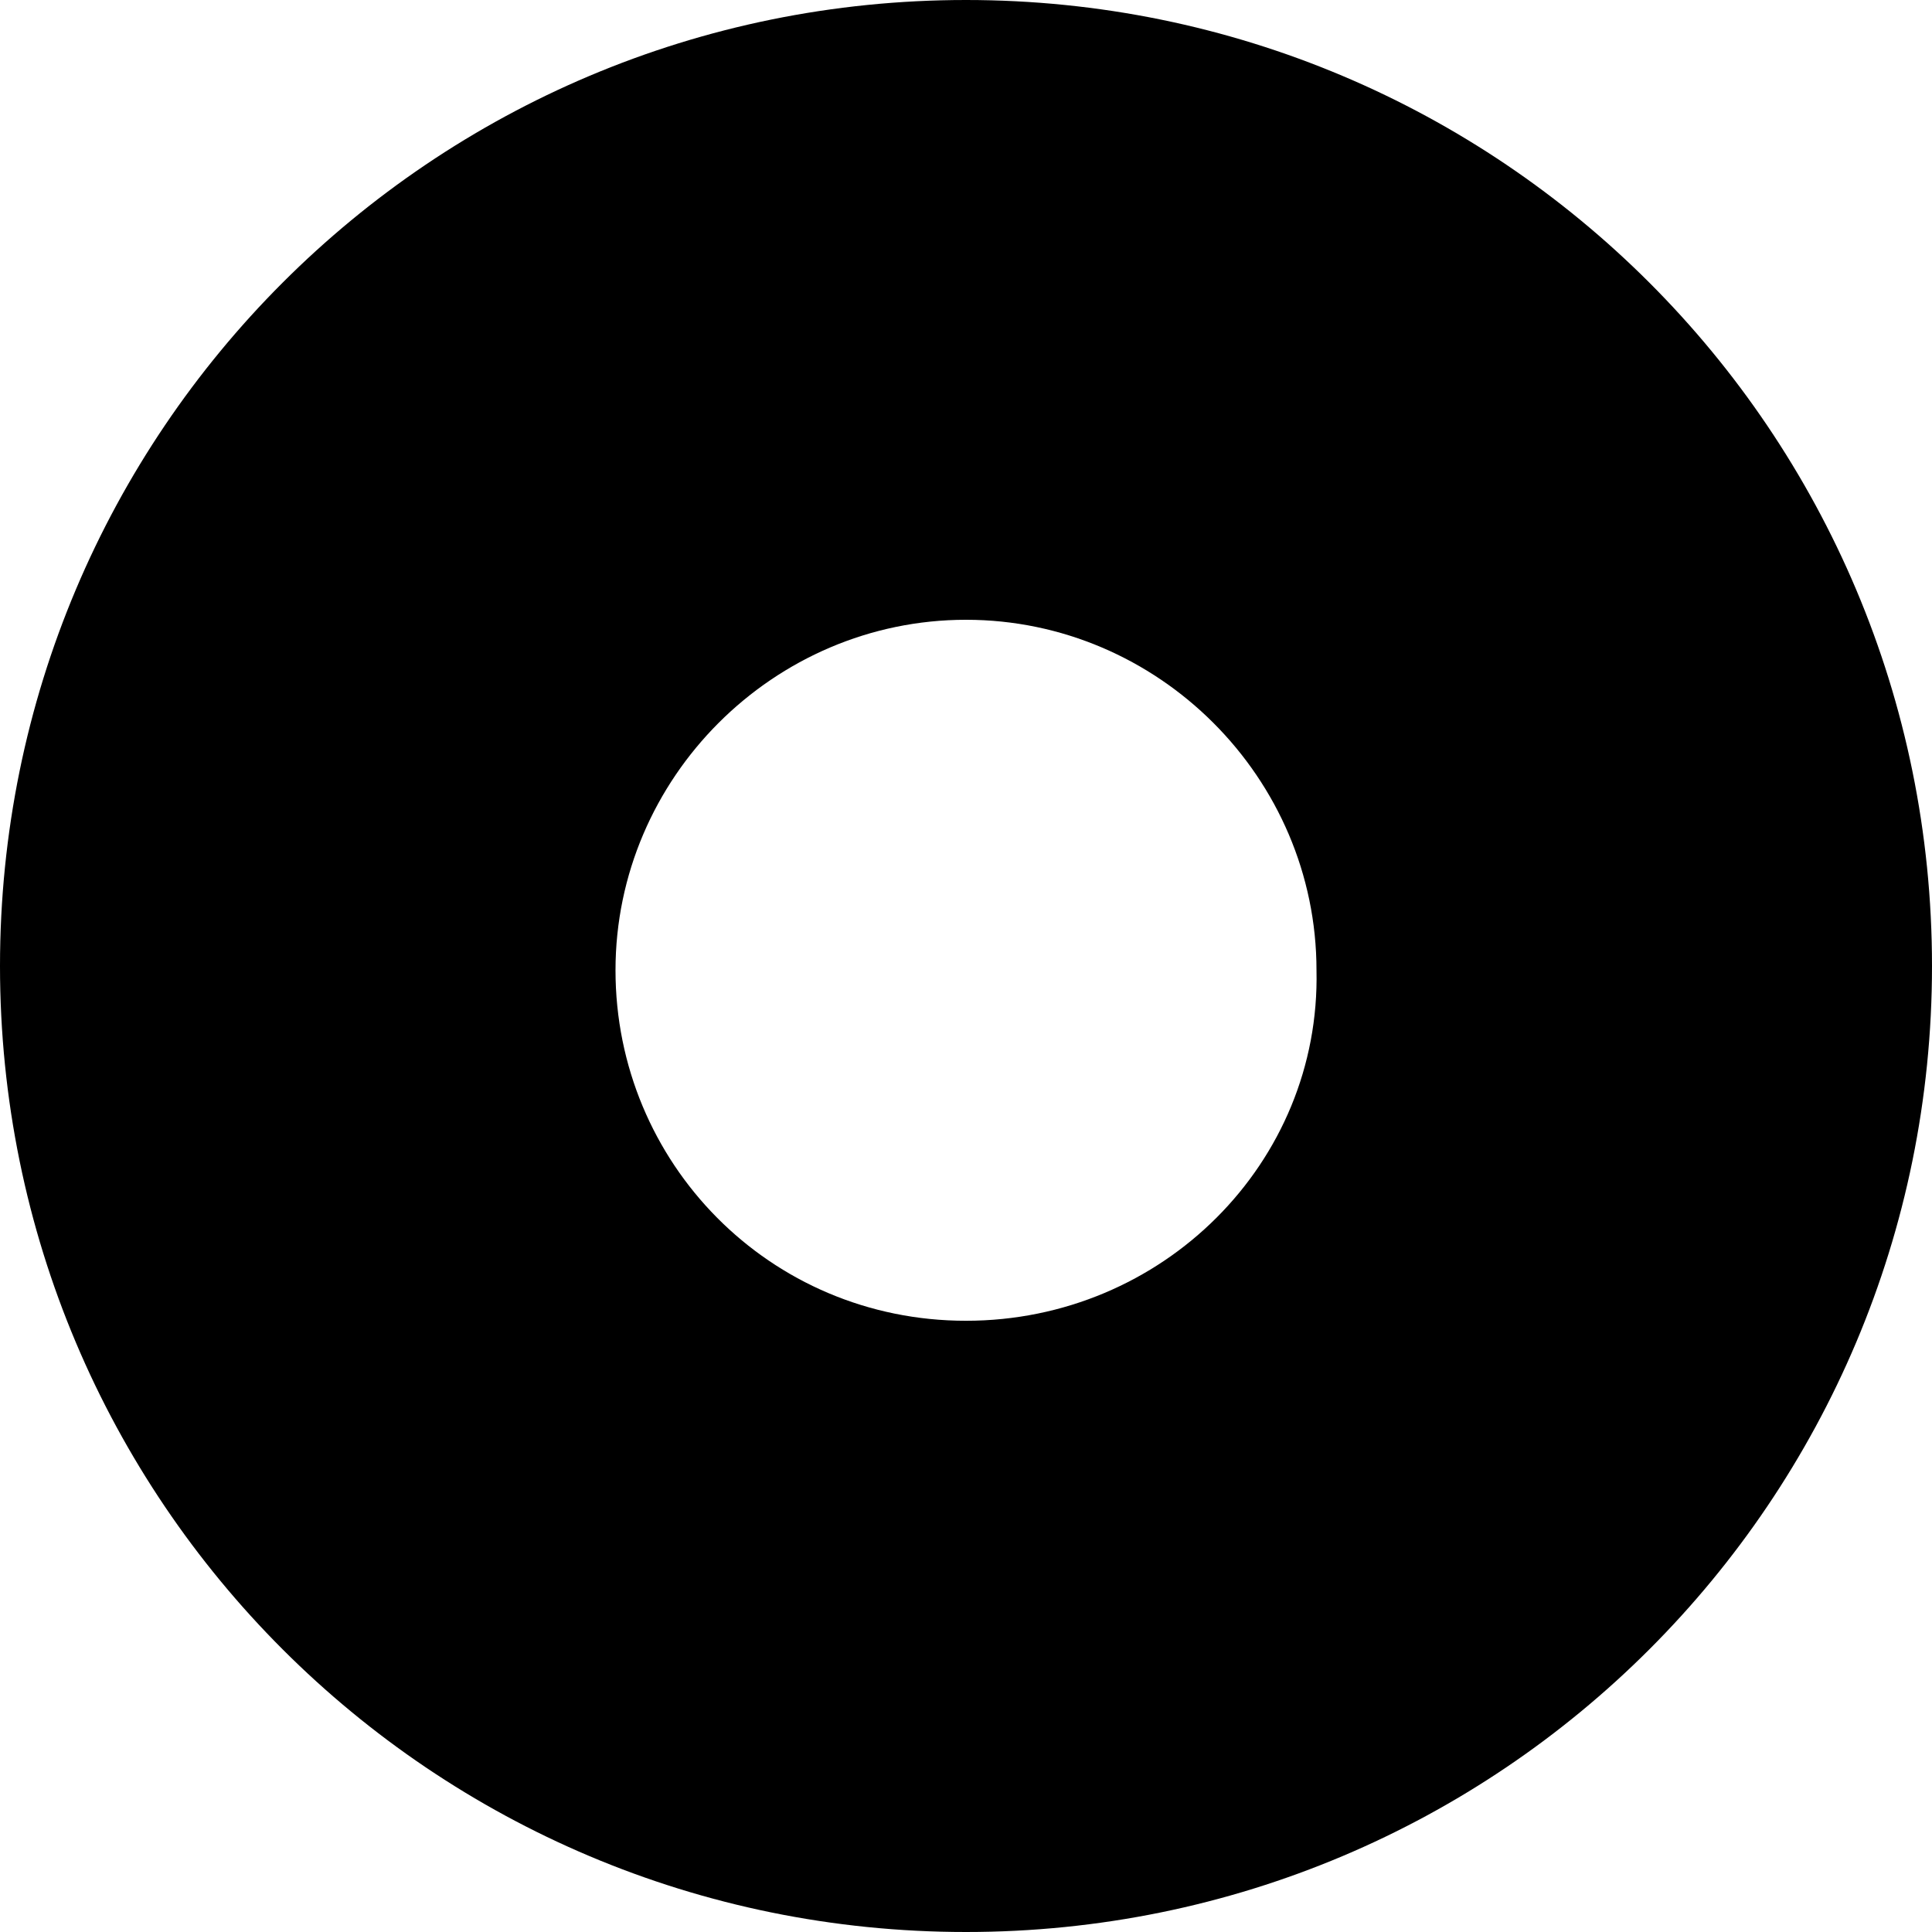
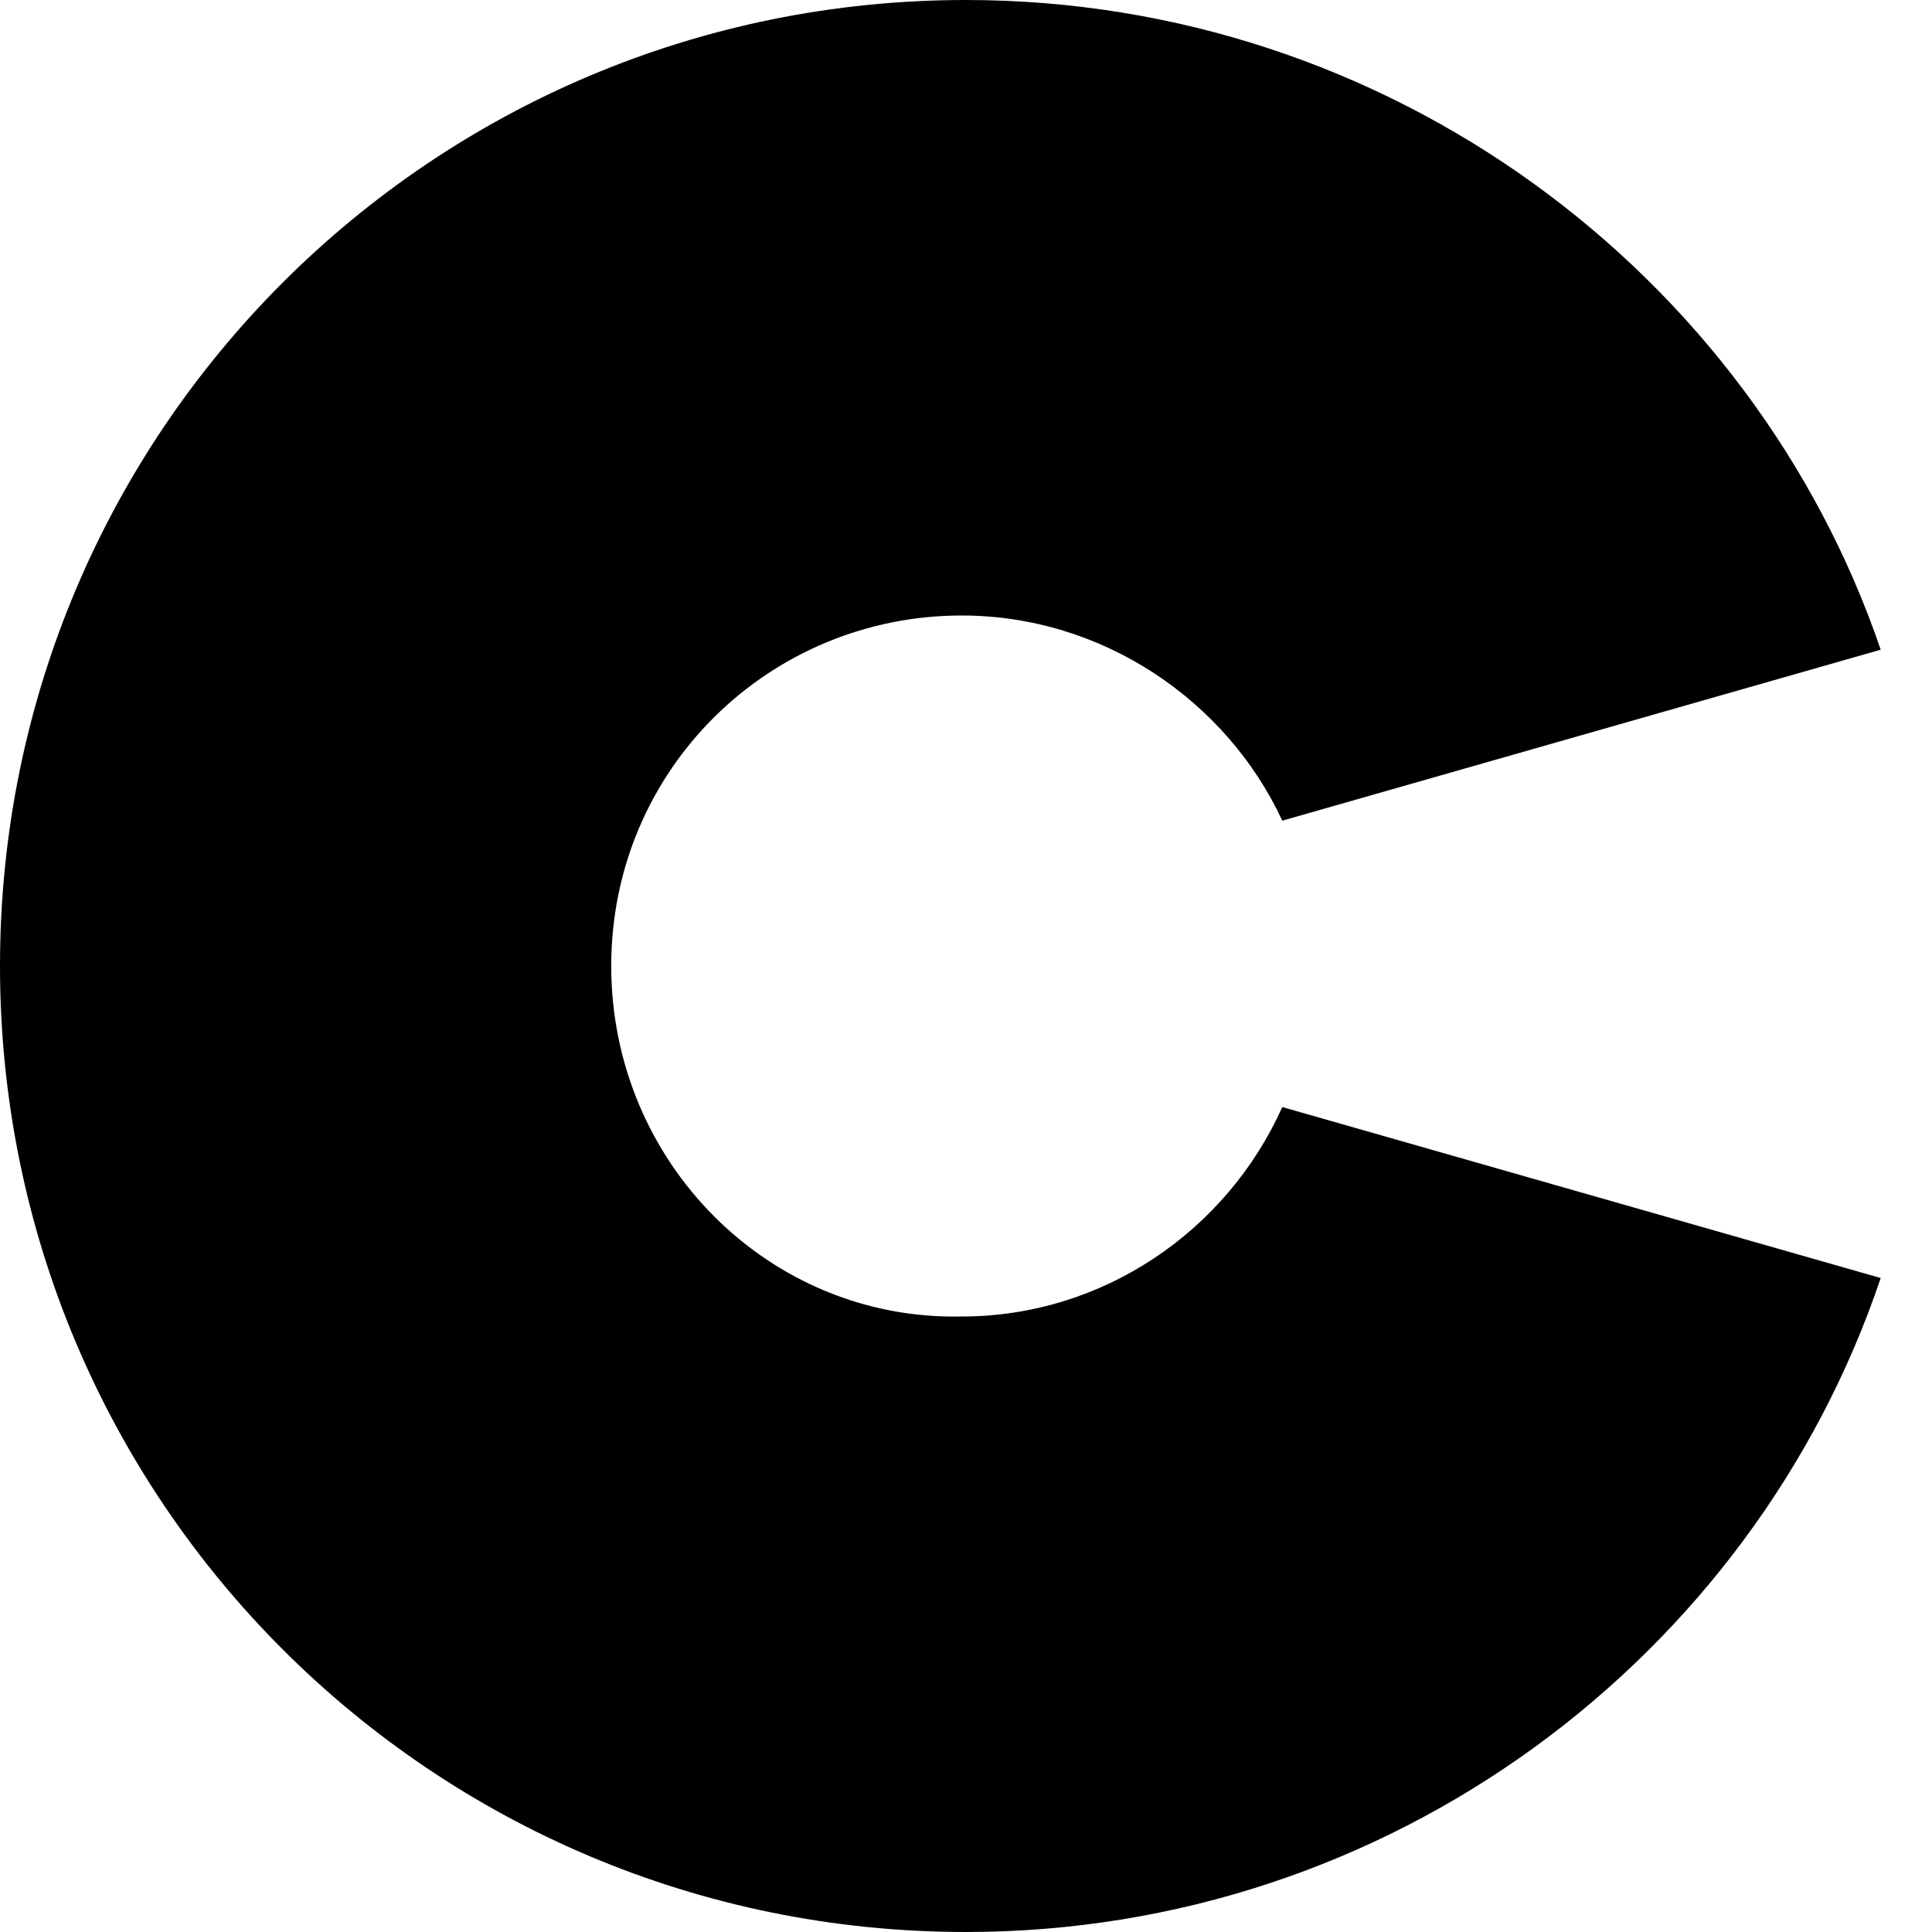
<svg xmlns="http://www.w3.org/2000/svg" version="1.1" id="Layer_1" x="0px" y="0px" viewBox="0 0 45.2 45.2" style="enable-background:new 0 0 45.2 45.2;" xml:space="preserve">
-   <path d="M22.6,0C10.1,0,0,10.1,0,22.6c0,12.5,10.1,22.6,22.6,22.6c12.5,0,22.6-10.1,22.6-22.6C45.2,10.1,35.1,0,22.6,0z M22.6,30.9  c-4.6,0-8.2-3.7-8.2-8.2c0-4.5,3.7-8.2,8.2-8.2c4.5,0,8.2,3.7,8.2,8.2C30.9,27.2,27.2,30.9,22.6,30.9z" />
+   <path d="M22.5,30.8c-4.5,0.1-8.2-3.6-8.2-8.2c0-4.6,3.7-8.2,8.2-8.2c3.3,0,6.2,2,7.5,4.8l14-4C41,6.4,32.5,0,22.6,0  C10.1,0,0,10.1,0,22.6s10.1,22.6,22.6,22.6c9.9,0,18.4-6.4,21.4-15.3l-14-4C28.7,28.8,25.8,30.8,22.5,30.8z" />
</svg>
